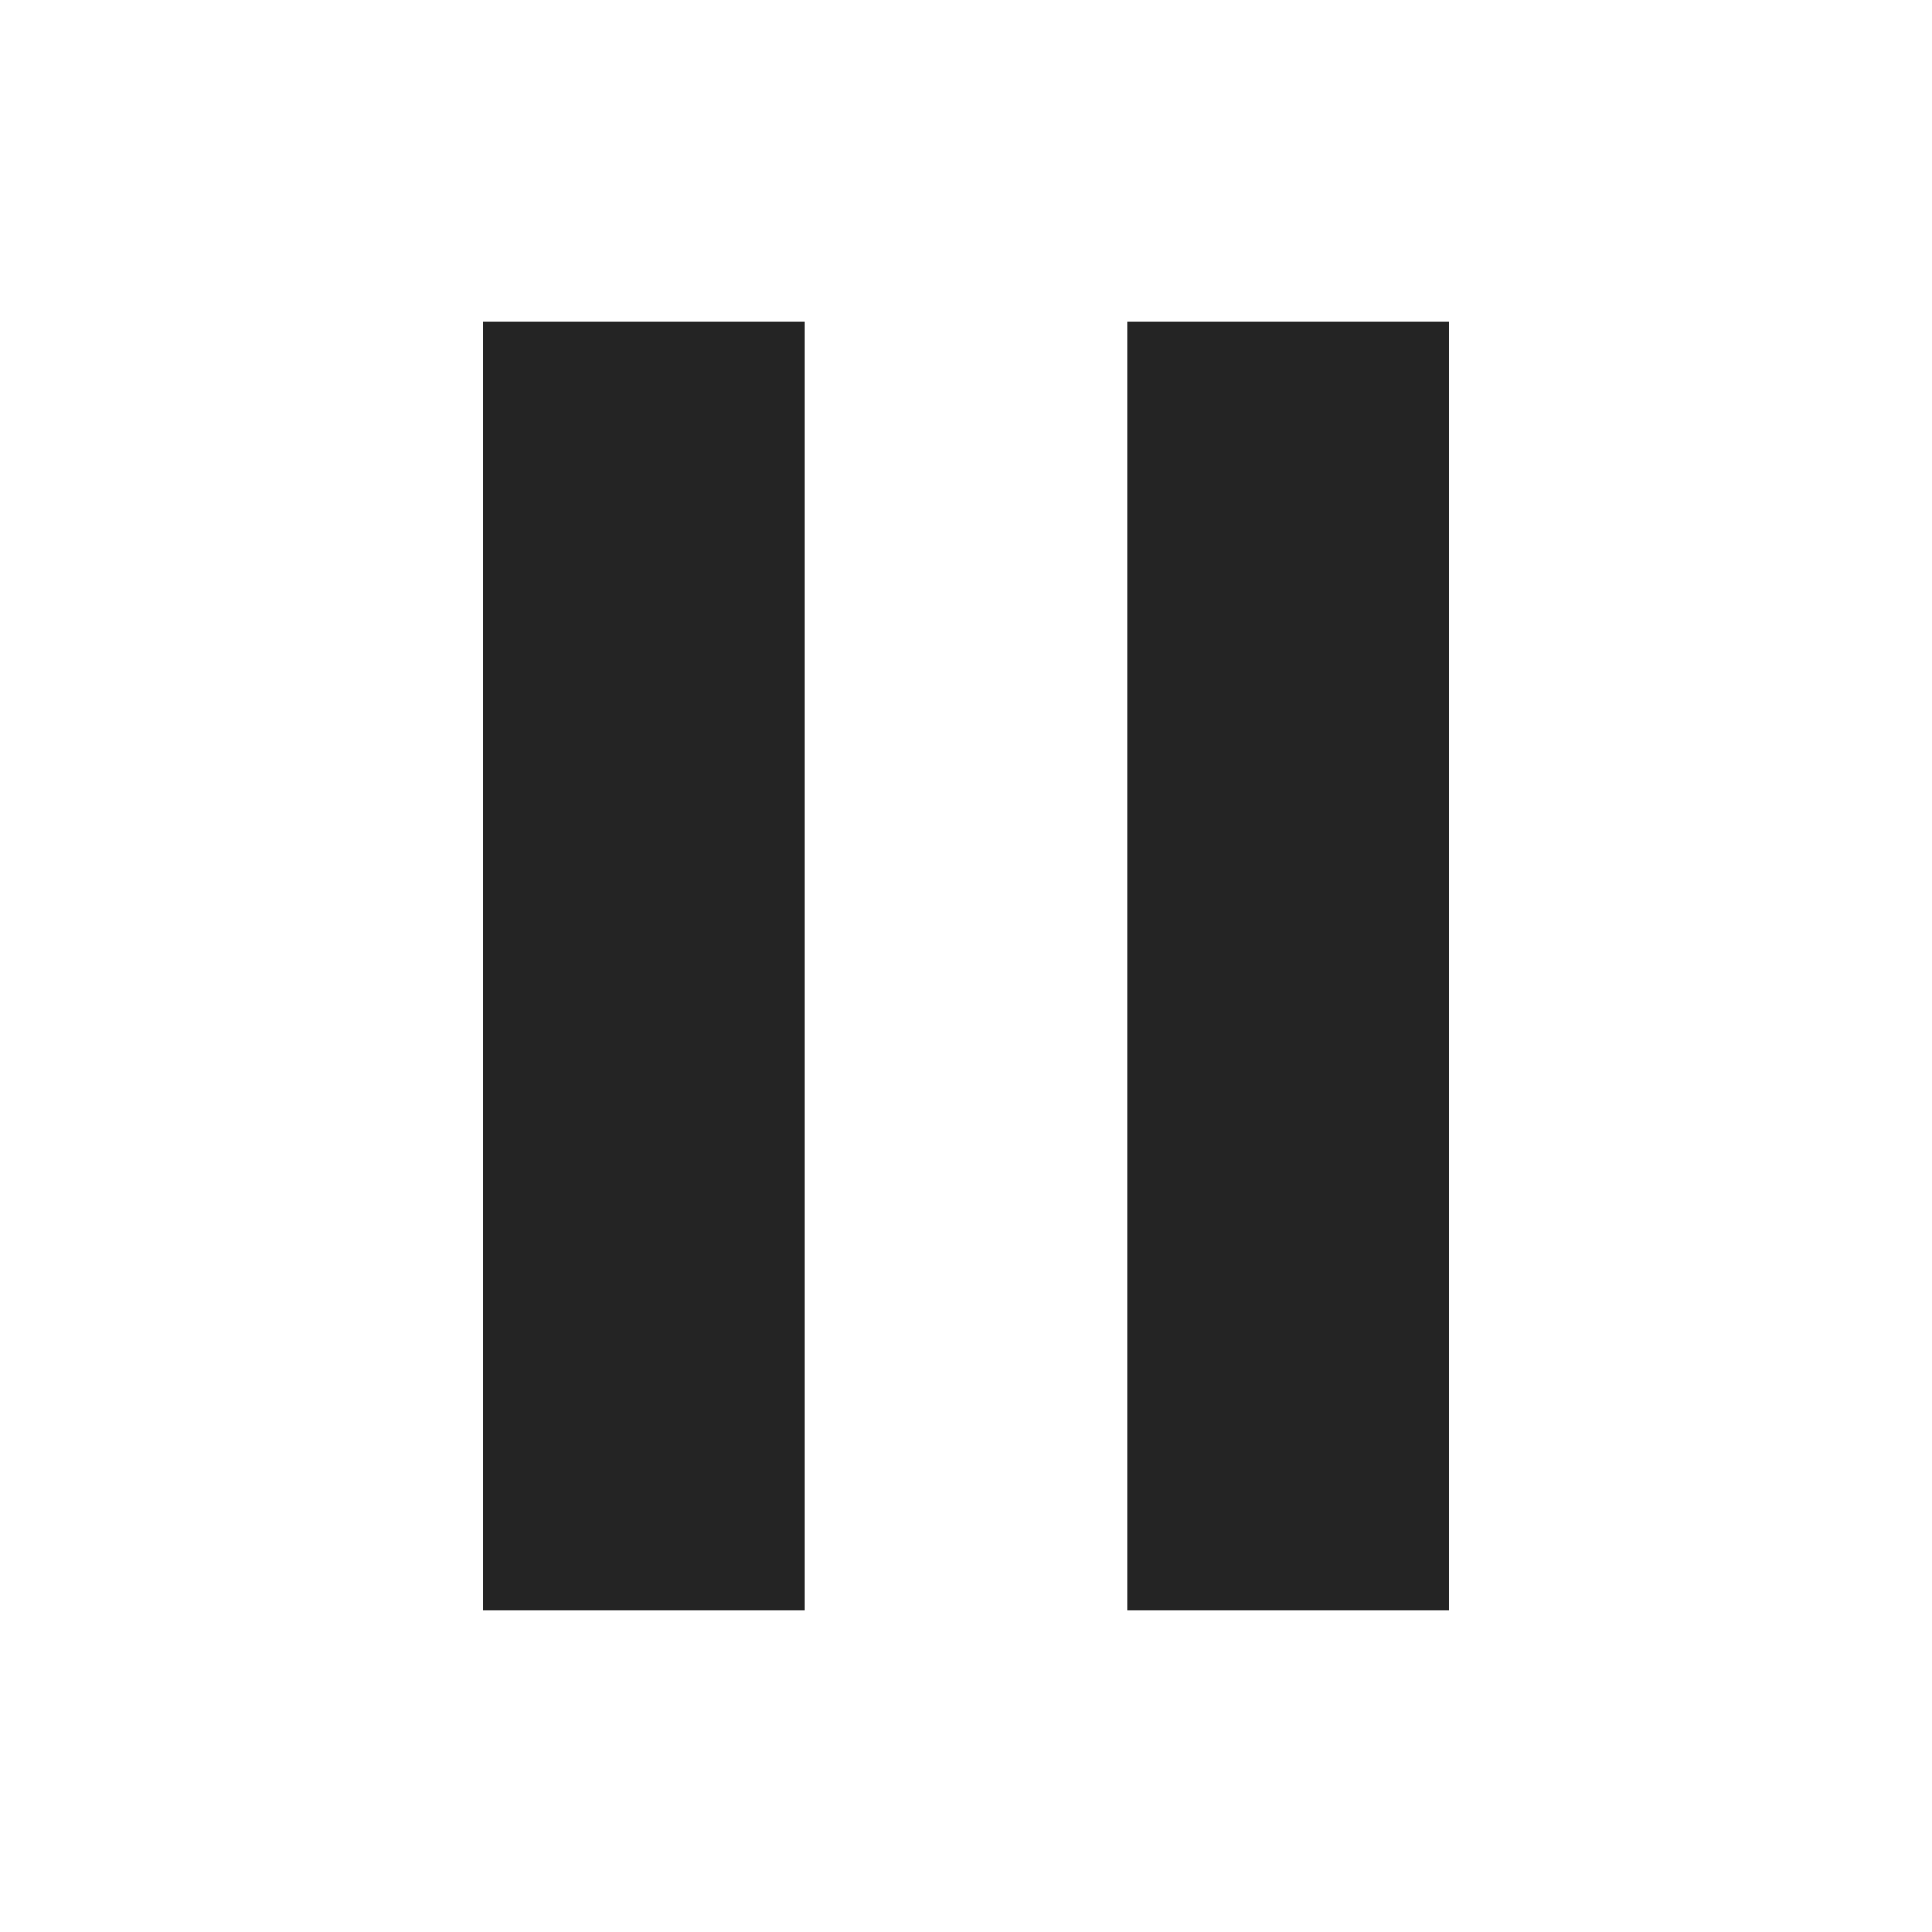
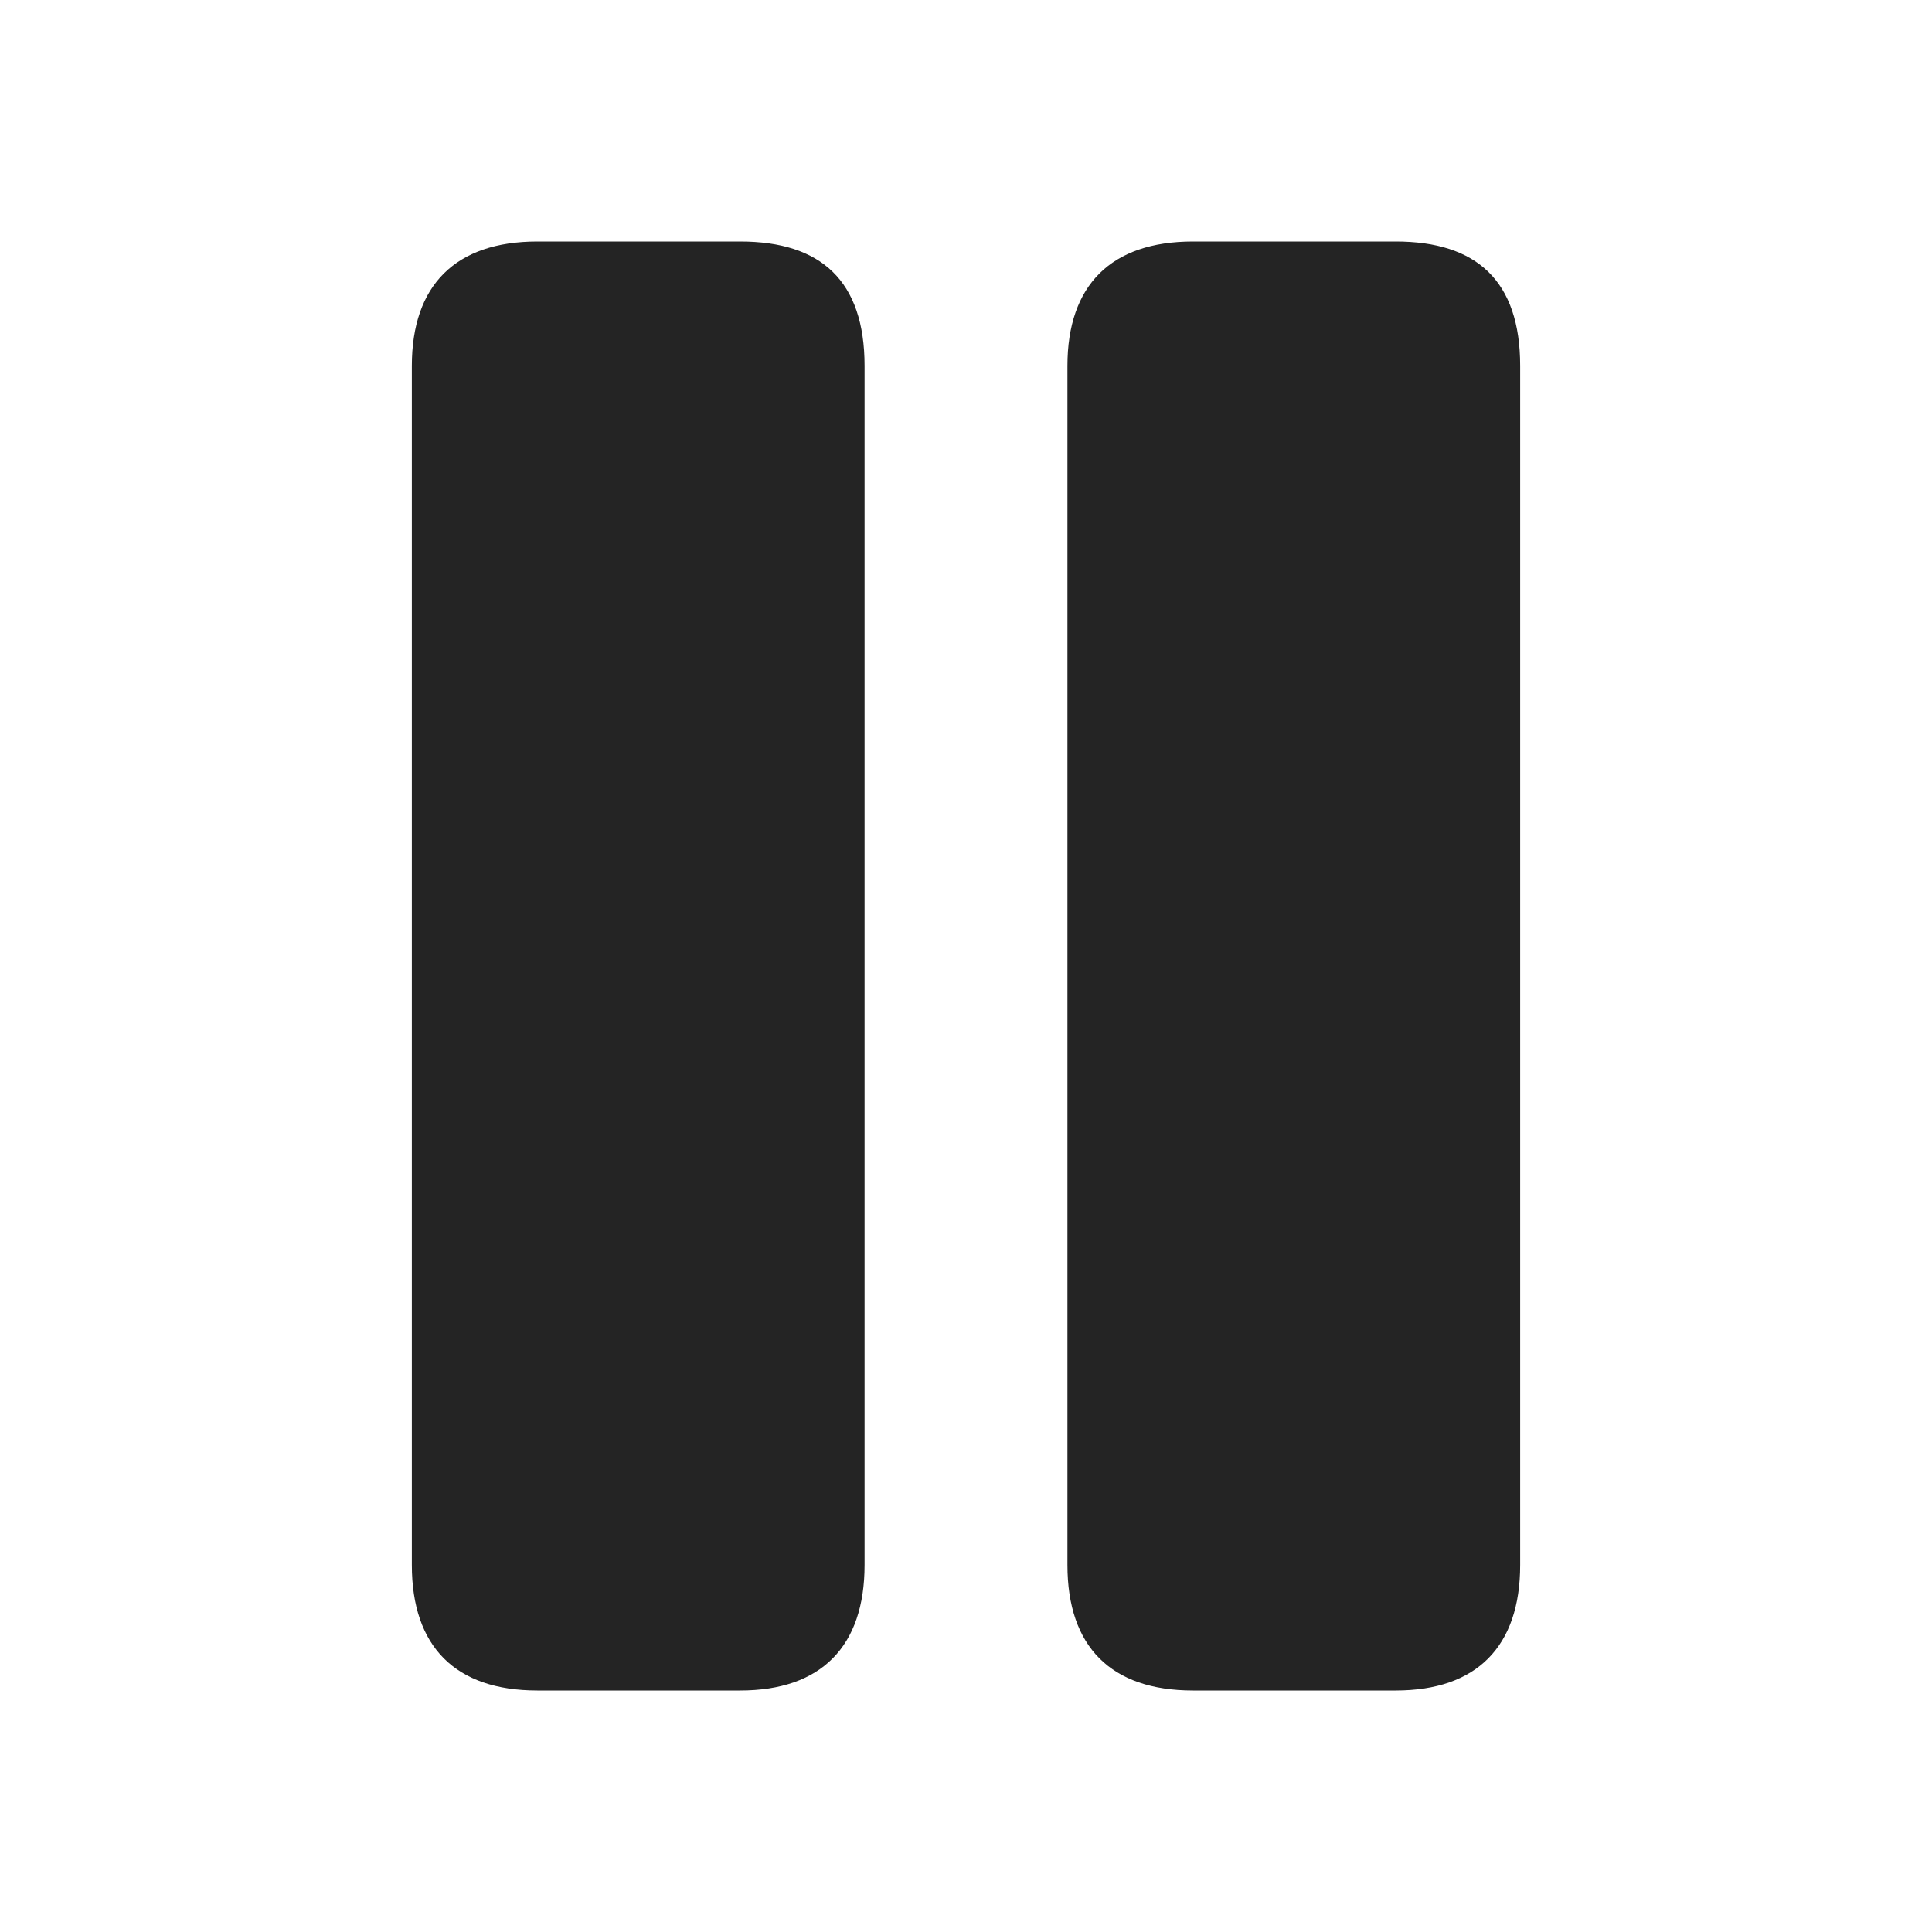
<svg xmlns="http://www.w3.org/2000/svg" width="24" height="24" viewBox="0 0 24 24">
  <style id="current-color-scheme">.ColorScheme-Text{color:#242424}</style>
-   <g class="ColorScheme-Text" fill="none" stroke="currentColor" stroke-width="1.7" stroke-linecap="round" stroke-linejoin="round">
-     <path d="M6 4h4v16H6ZM14 4h4v16h-4Z" fill="currentColor" stroke="none" />
+   <g class="ColorScheme-Text" fill="currentColor">
+     <path d="M6.675 21H9.195C10.197 21 10.74 20.457 10.74 19.441V4.545C10.74 3.487 10.197 3 9.195 3H6.675C5.659 3 5.116 3.543 5.116 4.545V19.441C5.116 20.457 5.659 21 6.675 21ZM14.819 21H17.339C18.341 21 18.884 20.457 18.884 19.441V4.545C18.884 3.487 18.341 3 17.339 3H14.819C13.803 3 13.26 3.543 13.26 4.545V19.441C13.26 20.457 13.803 21 14.819 21Z" />
  </g>
</svg>
